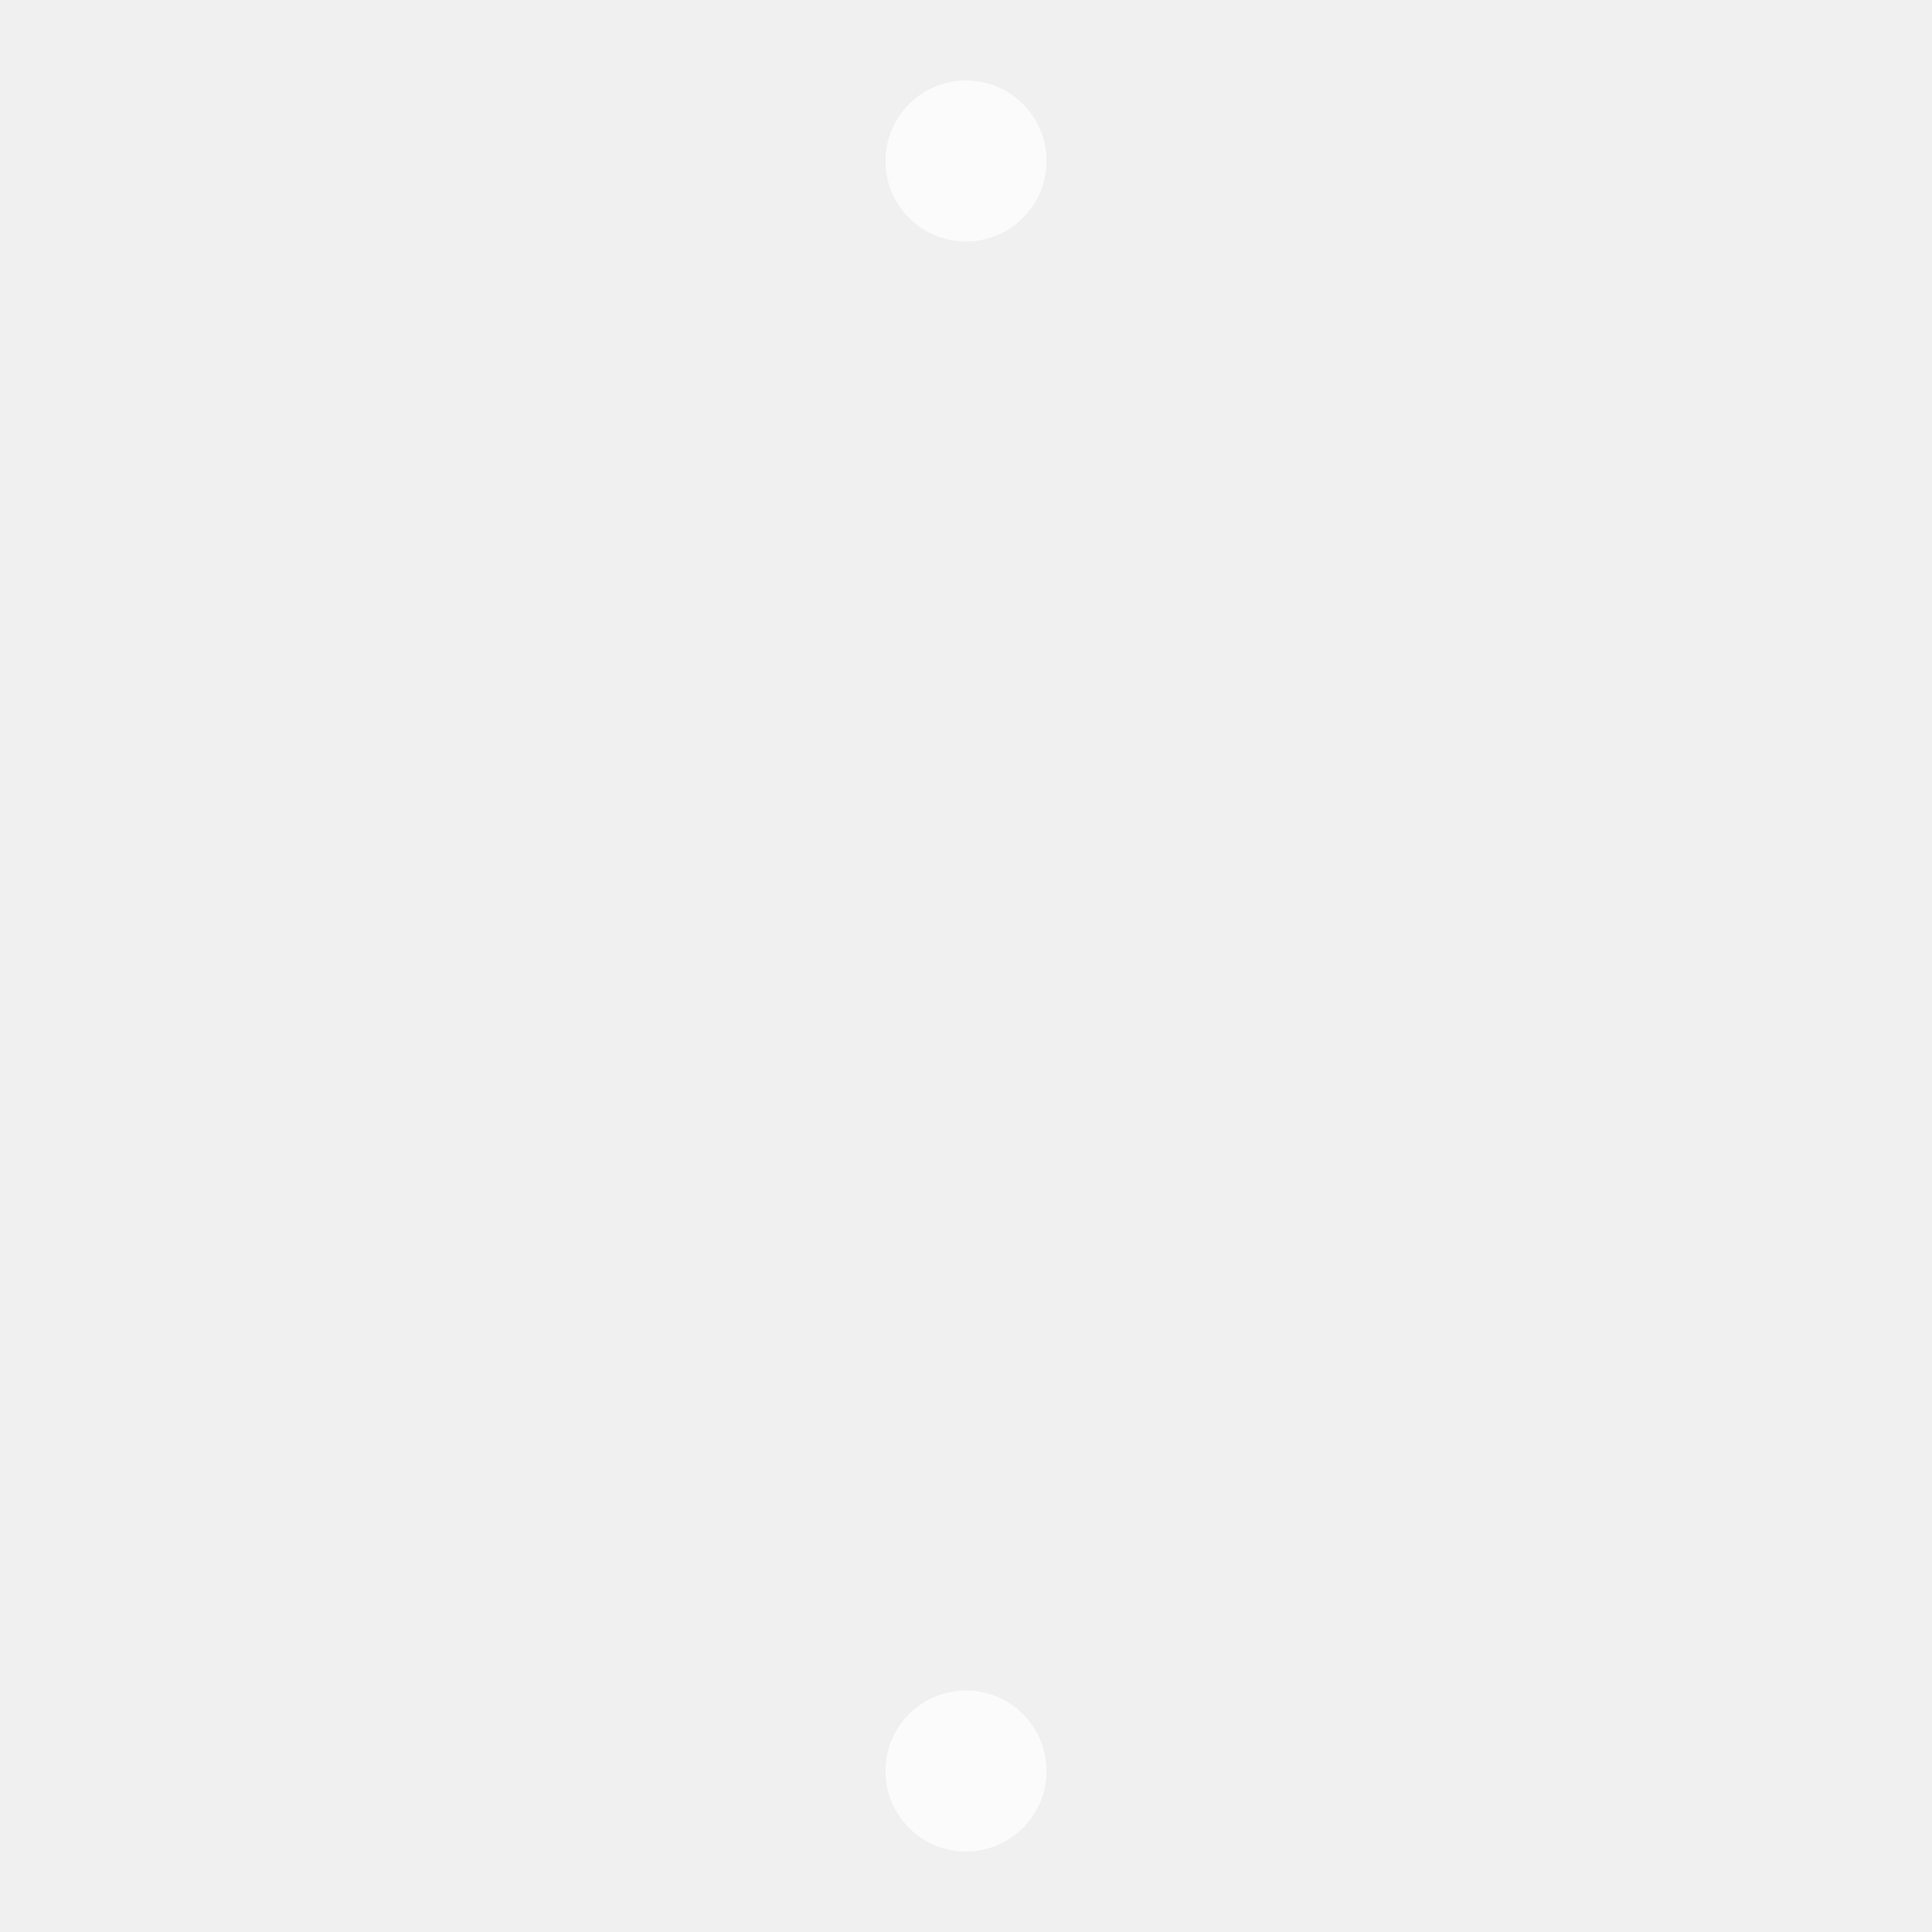
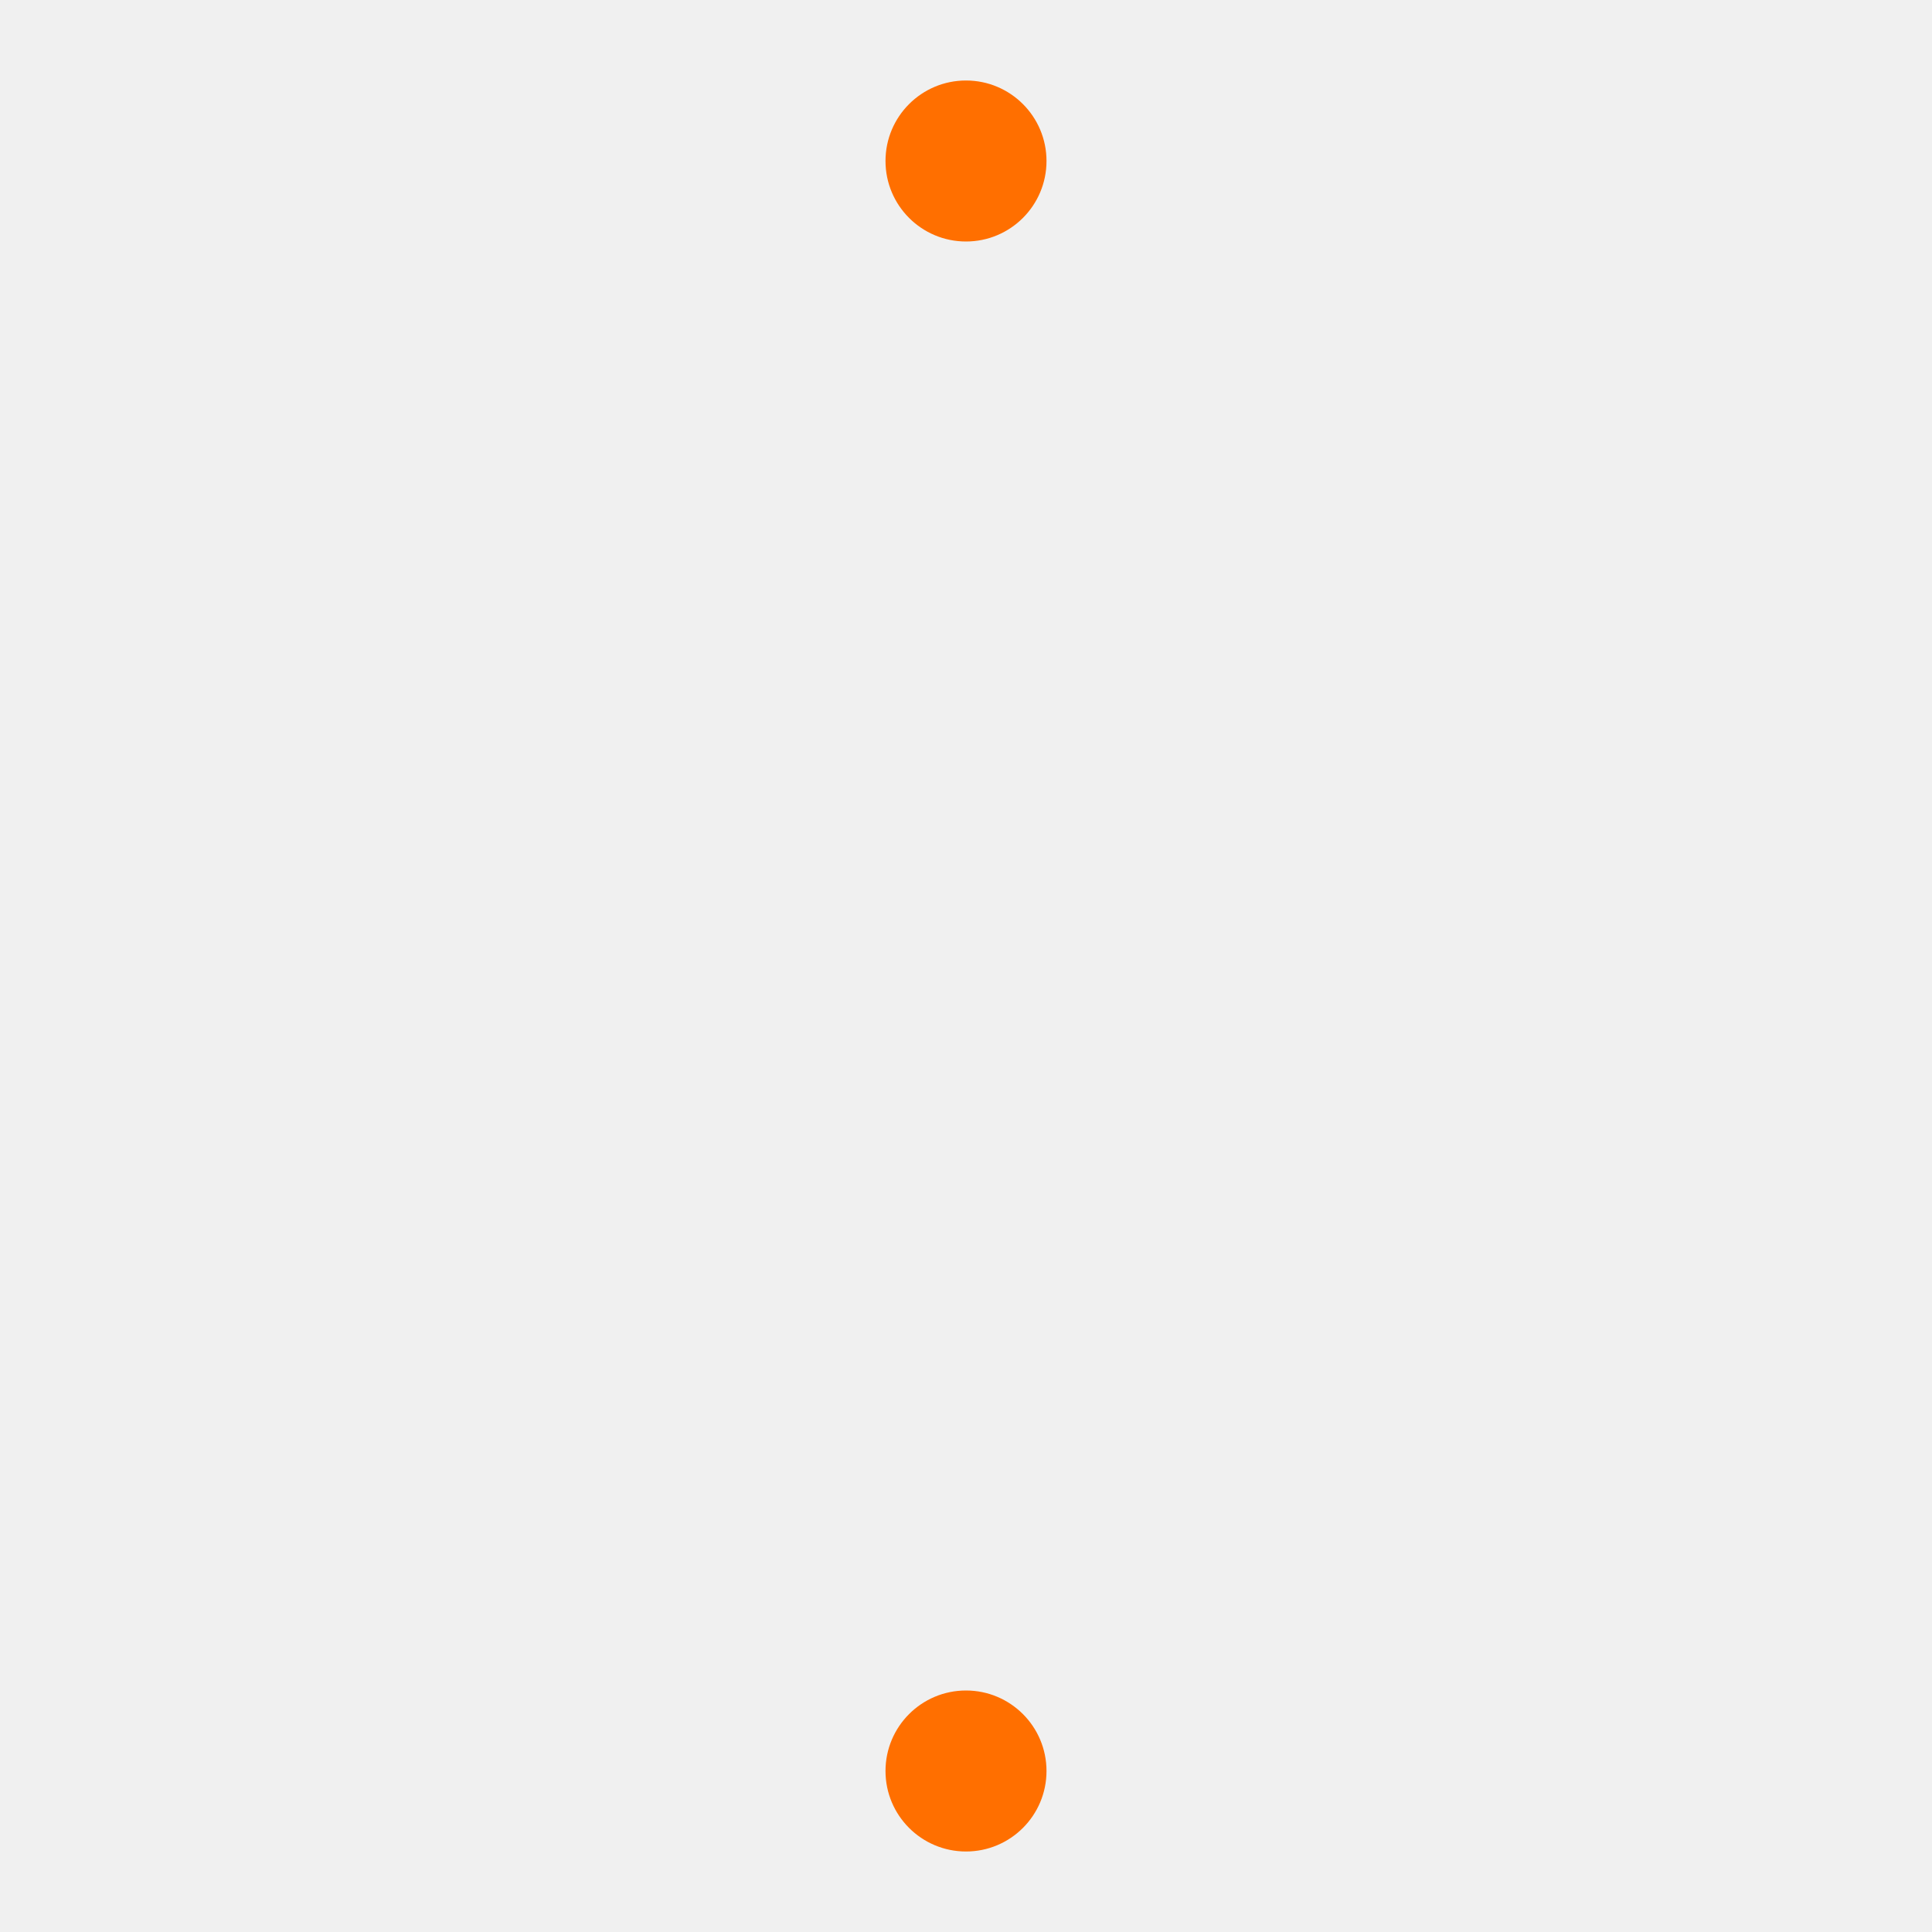
<svg xmlns="http://www.w3.org/2000/svg" xmlns:xlink="http://www.w3.org/1999/xlink" width="72" height="72" viewBox="0 0 72 72" id="svg2" version="1.1">
  <defs id="defs4" />
  <g id="layer1" transform="translate(0,-980.3622)">
    <g id="g4142" transform="matrix(0,1,-1,0,1052.362,980.3622)">
      <rect y="980.362" x="0" height="72" width="72" id="rect4140" style="fill:none;stroke:none" />
-       <circle style="opacity:0.75;fill:#ffffff;fill-opacity:1;stroke:none" id="path4145" cx="6" cy="1016.362" r="3" />
+       <circle style="opacity:1;fill:#FF6F00;fill-opacity:1;stroke:none" id="path4145" cx="6" cy="1016.362" r="3" />
      <use x="0" y="0" xlink:href="#path4145" id="use4165" transform="translate(60,0)" width="100%" height="100%" />
    </g>
  </g>
</svg>
